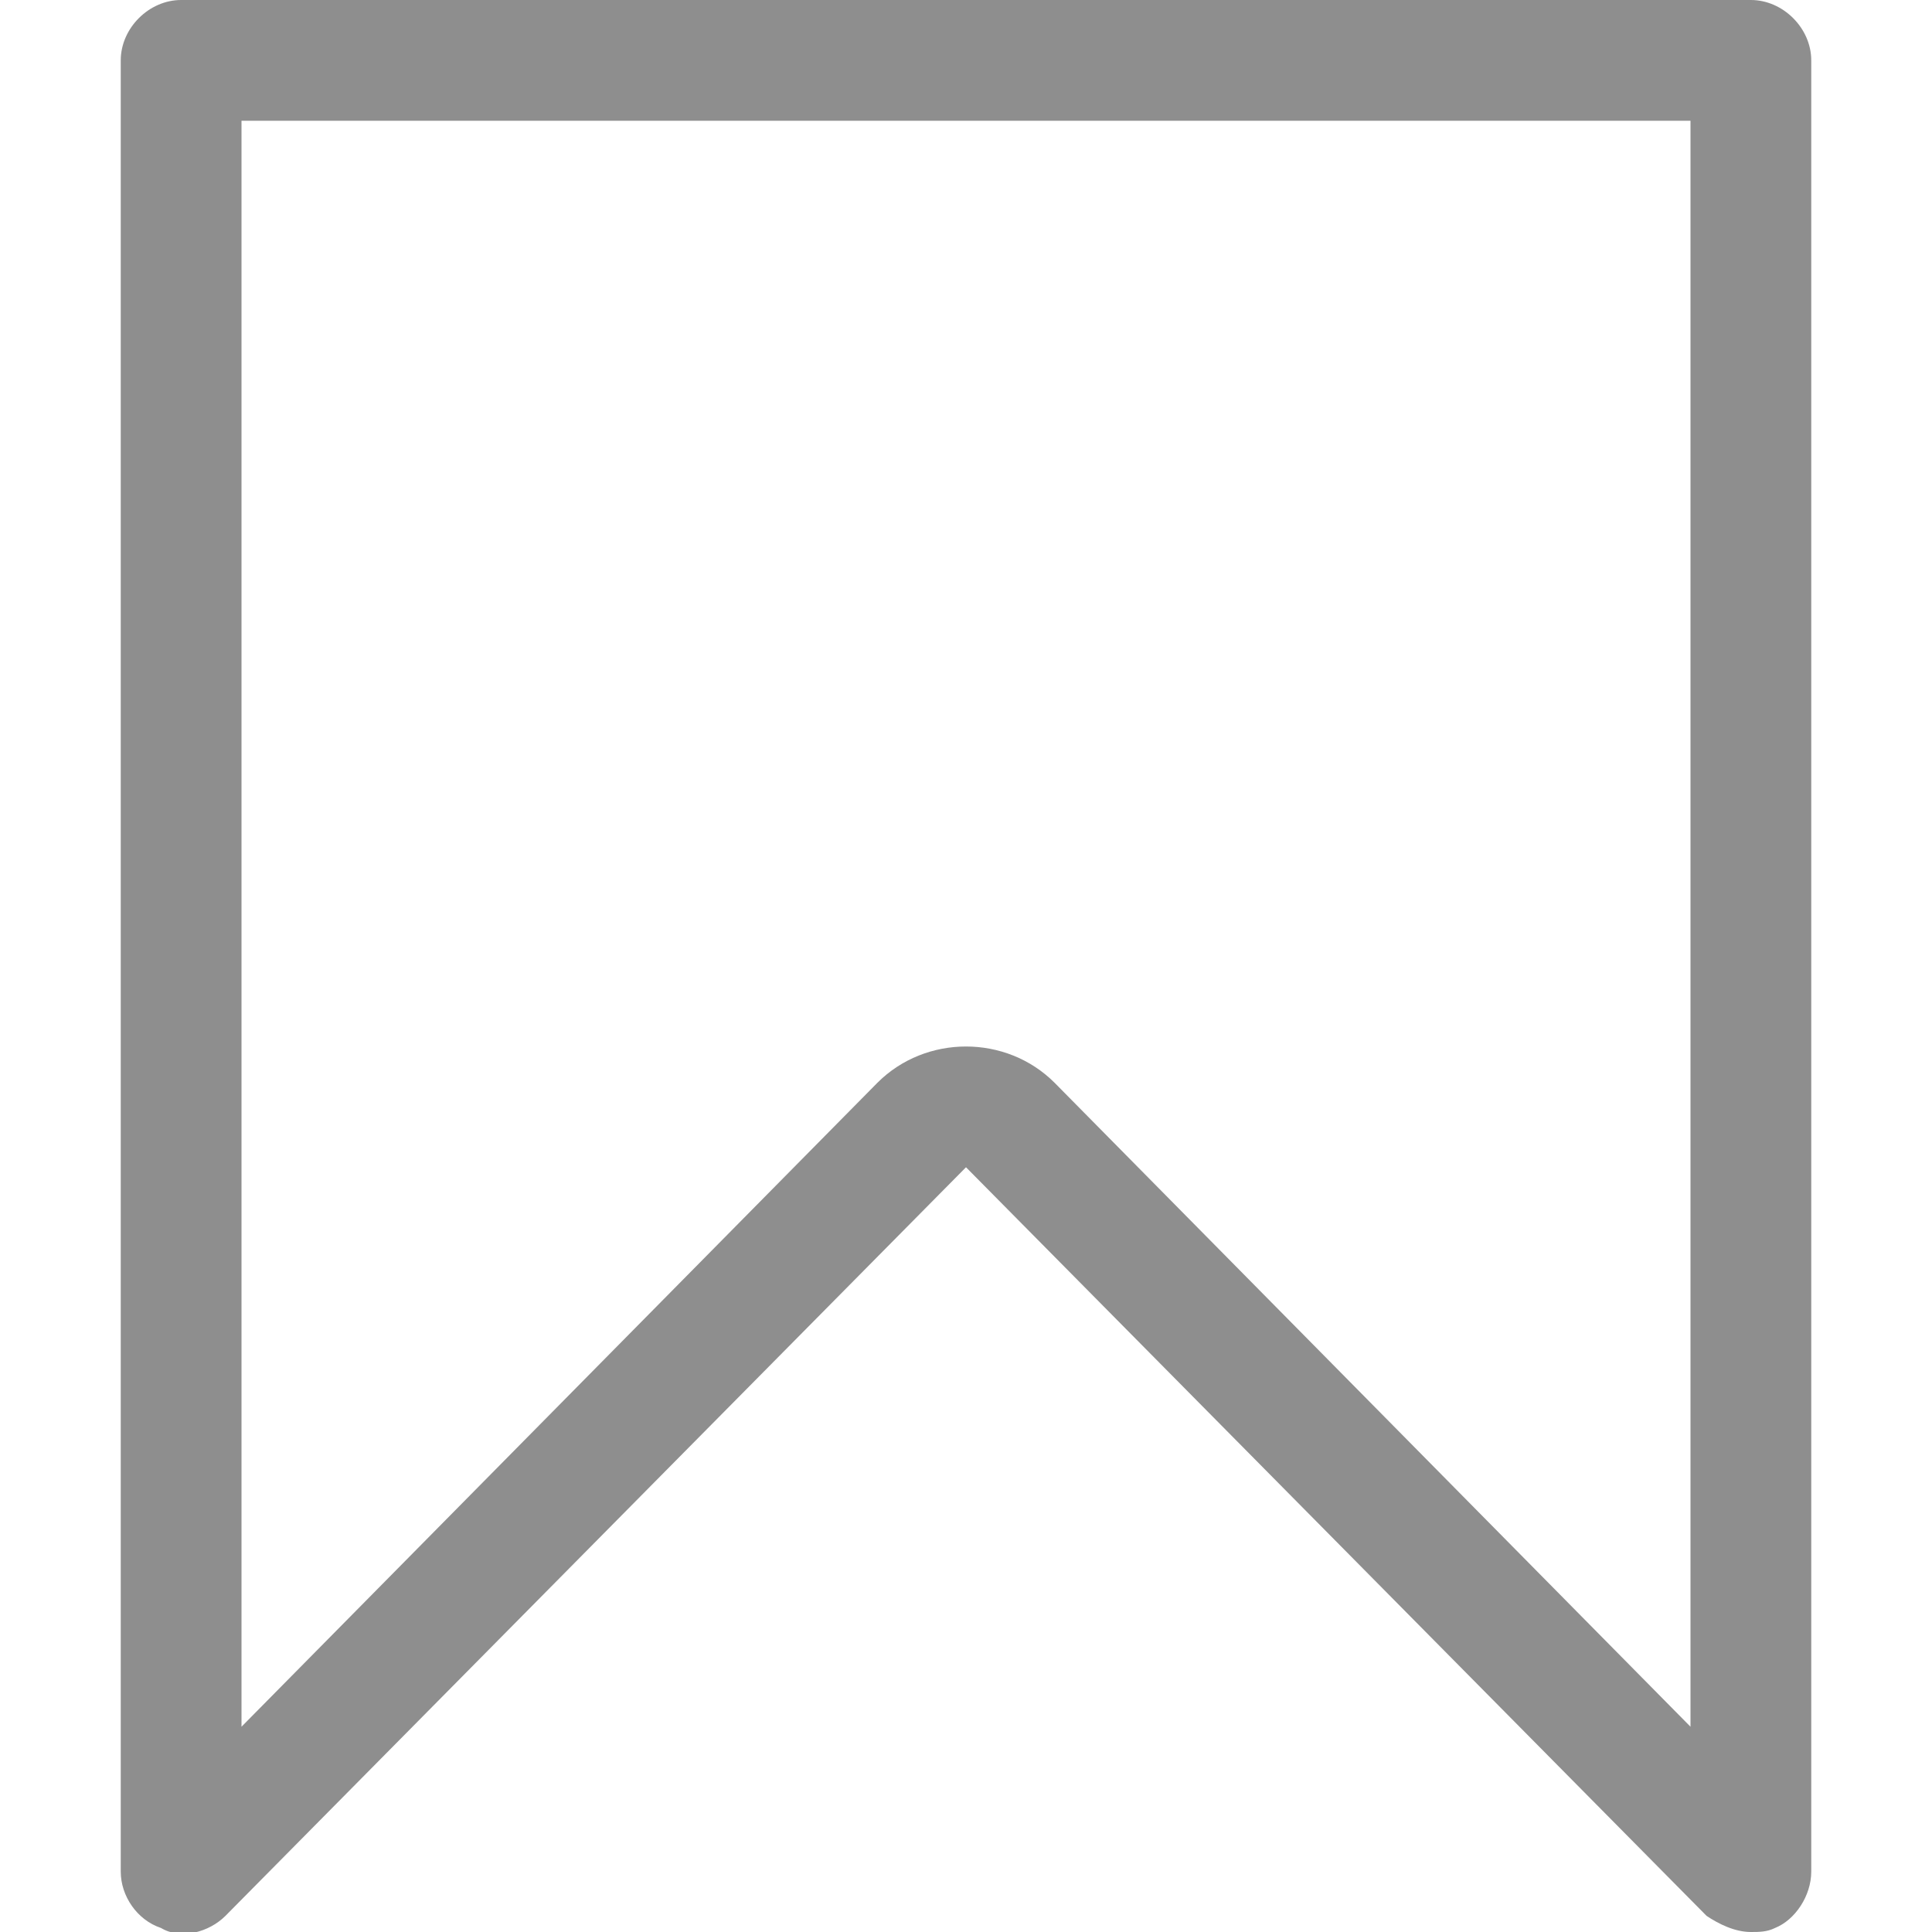
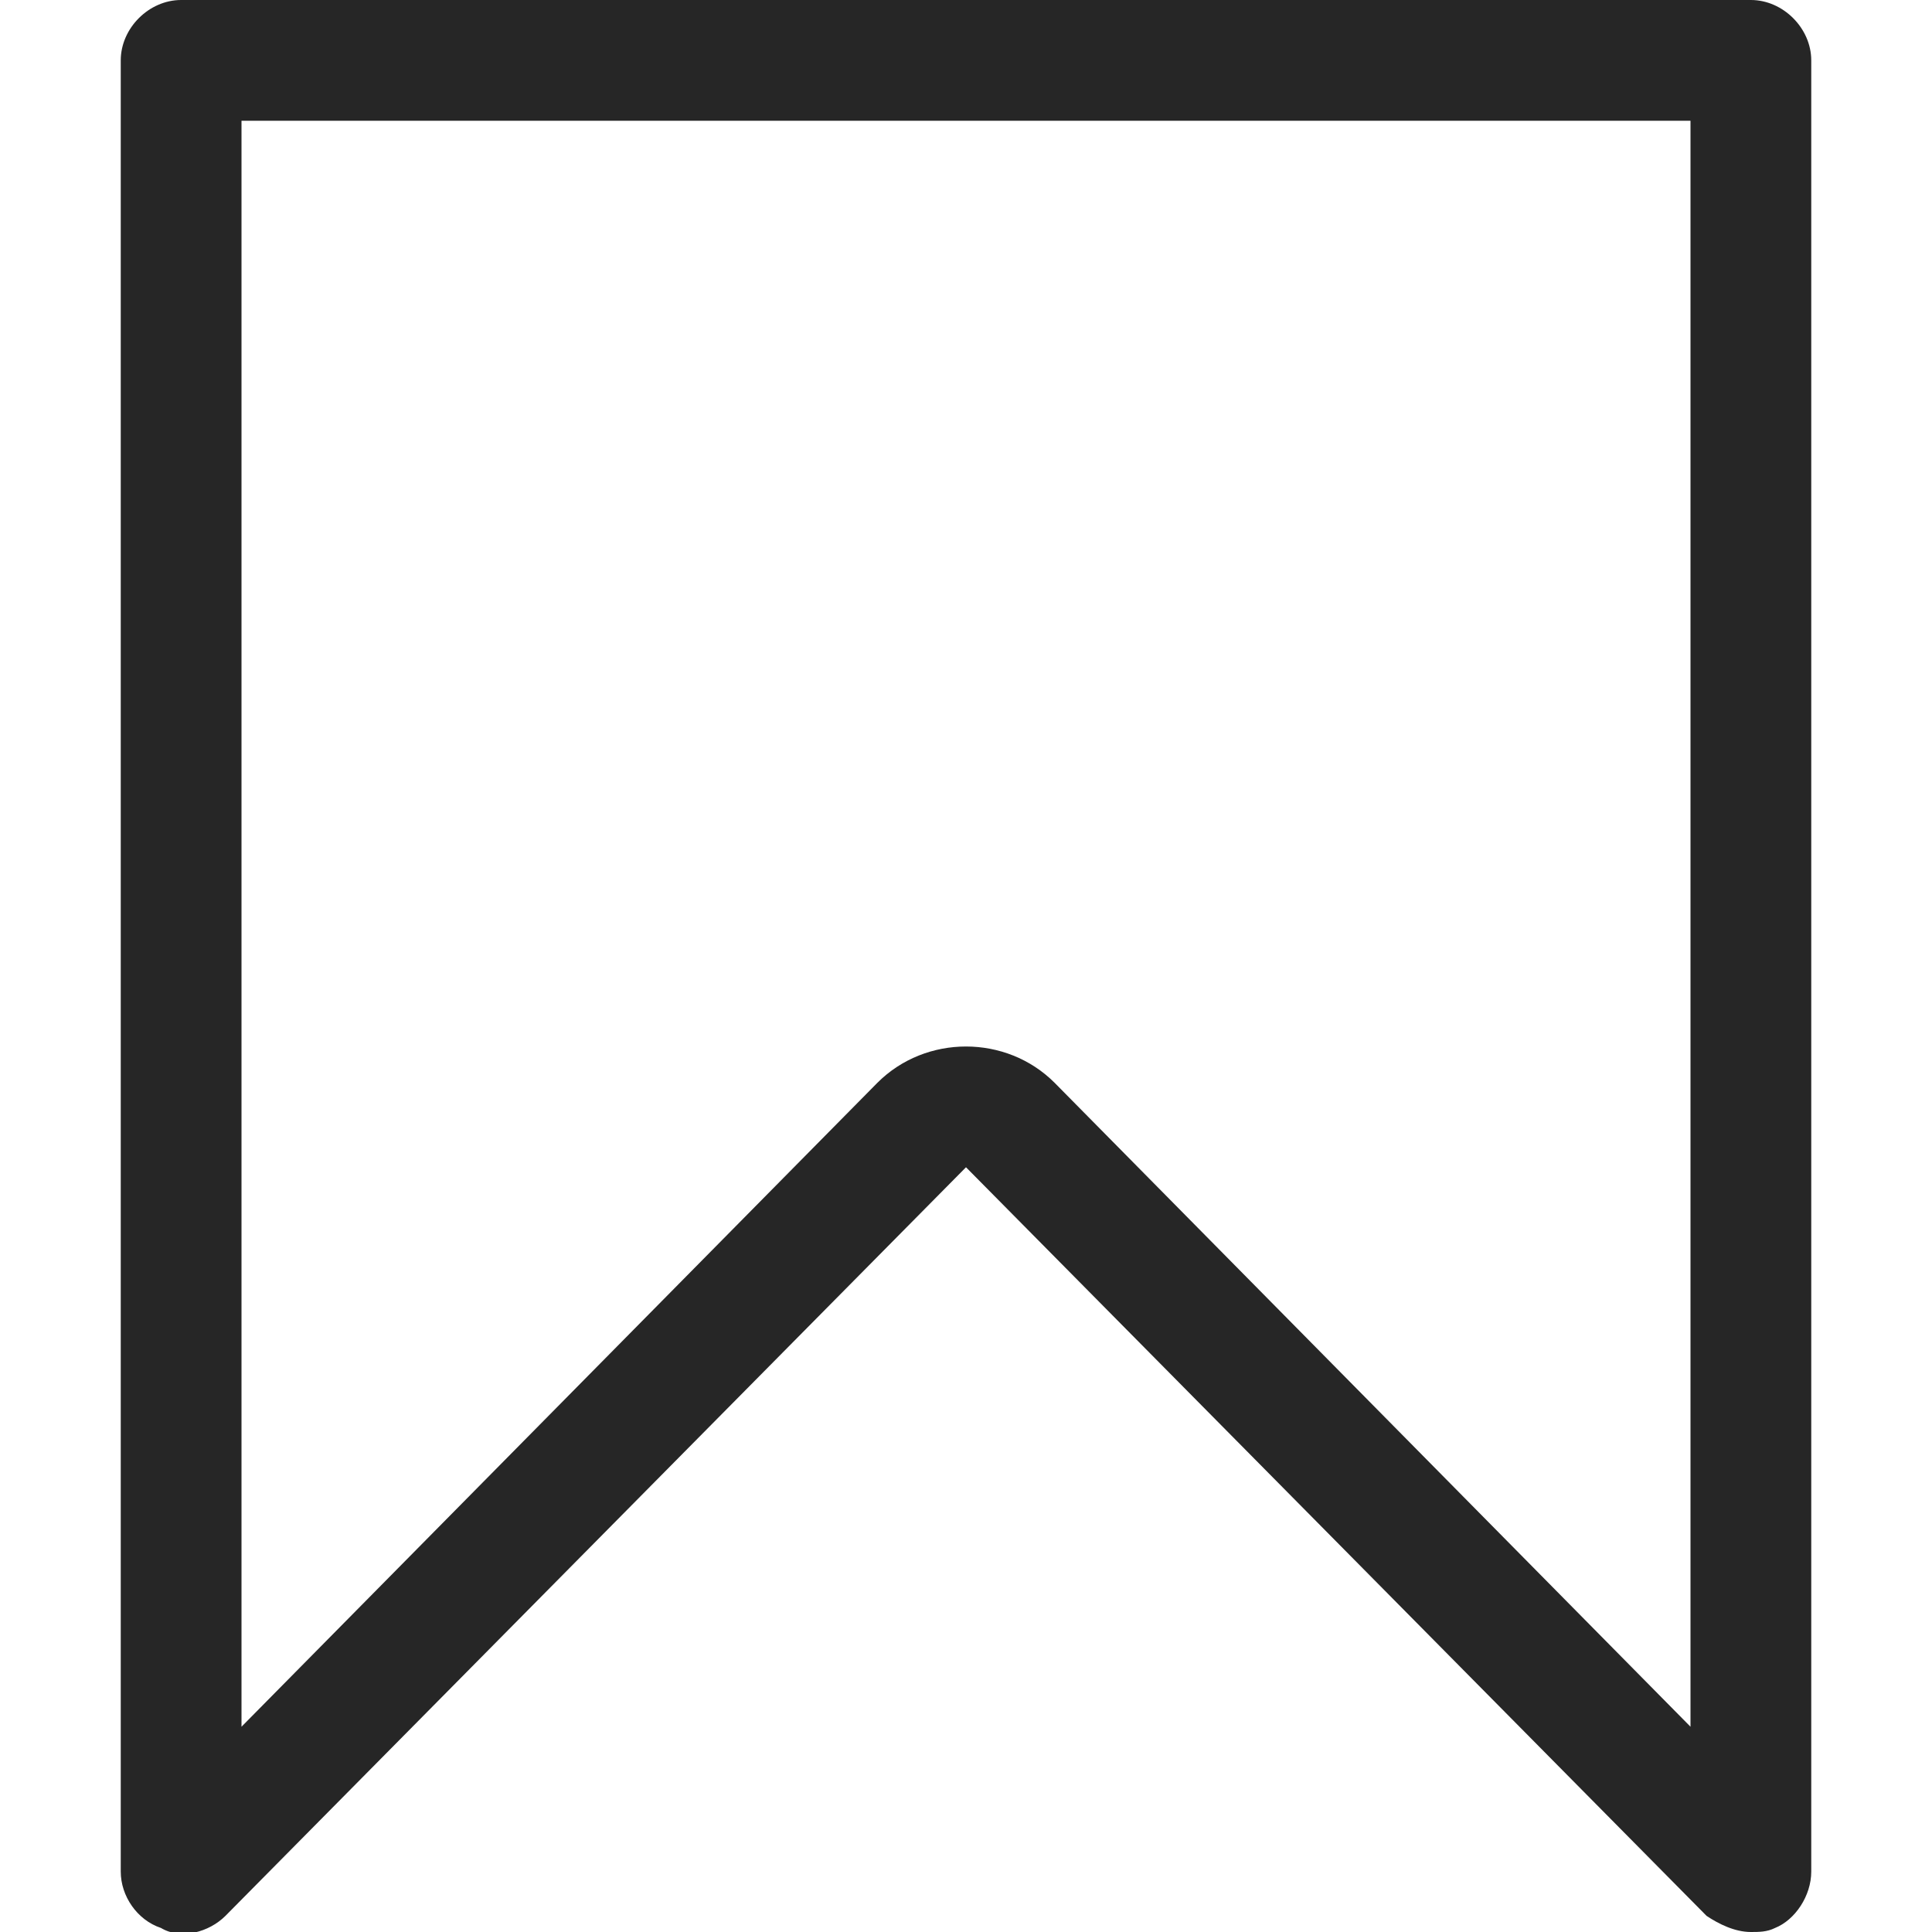
- <svg aria-label="Spremi" class="_8-yf5 " fill="#8e8e8e" height="24" role="img" viewBox="0 0 48 48" width="24">
+ <svg aria-label="Spremi" class="_8-yf5 " fill="#262626" height="24" role="img" viewBox="0 0 48 48" width="24">
  <path d="M43.5 48c-.4 0-.8-.2-1.1-.4L24 29 5.6 47.6c-.4.4-1.1.6-1.6.3-.6-.2-1-.8-1-1.4v-45C3 .7 3.7 0 4.5 0h39c.8 0 1.5.7 1.5 1.5v45c0 .6-.4 1.2-.9 1.4-.2.1-.4.1-.6.1zM24 26c.8 0 1.6.3 2.2.9l15.8 16V3H6v39.9l15.8-16c.6-.6 1.4-.9 2.2-.9z" />
</svg>
